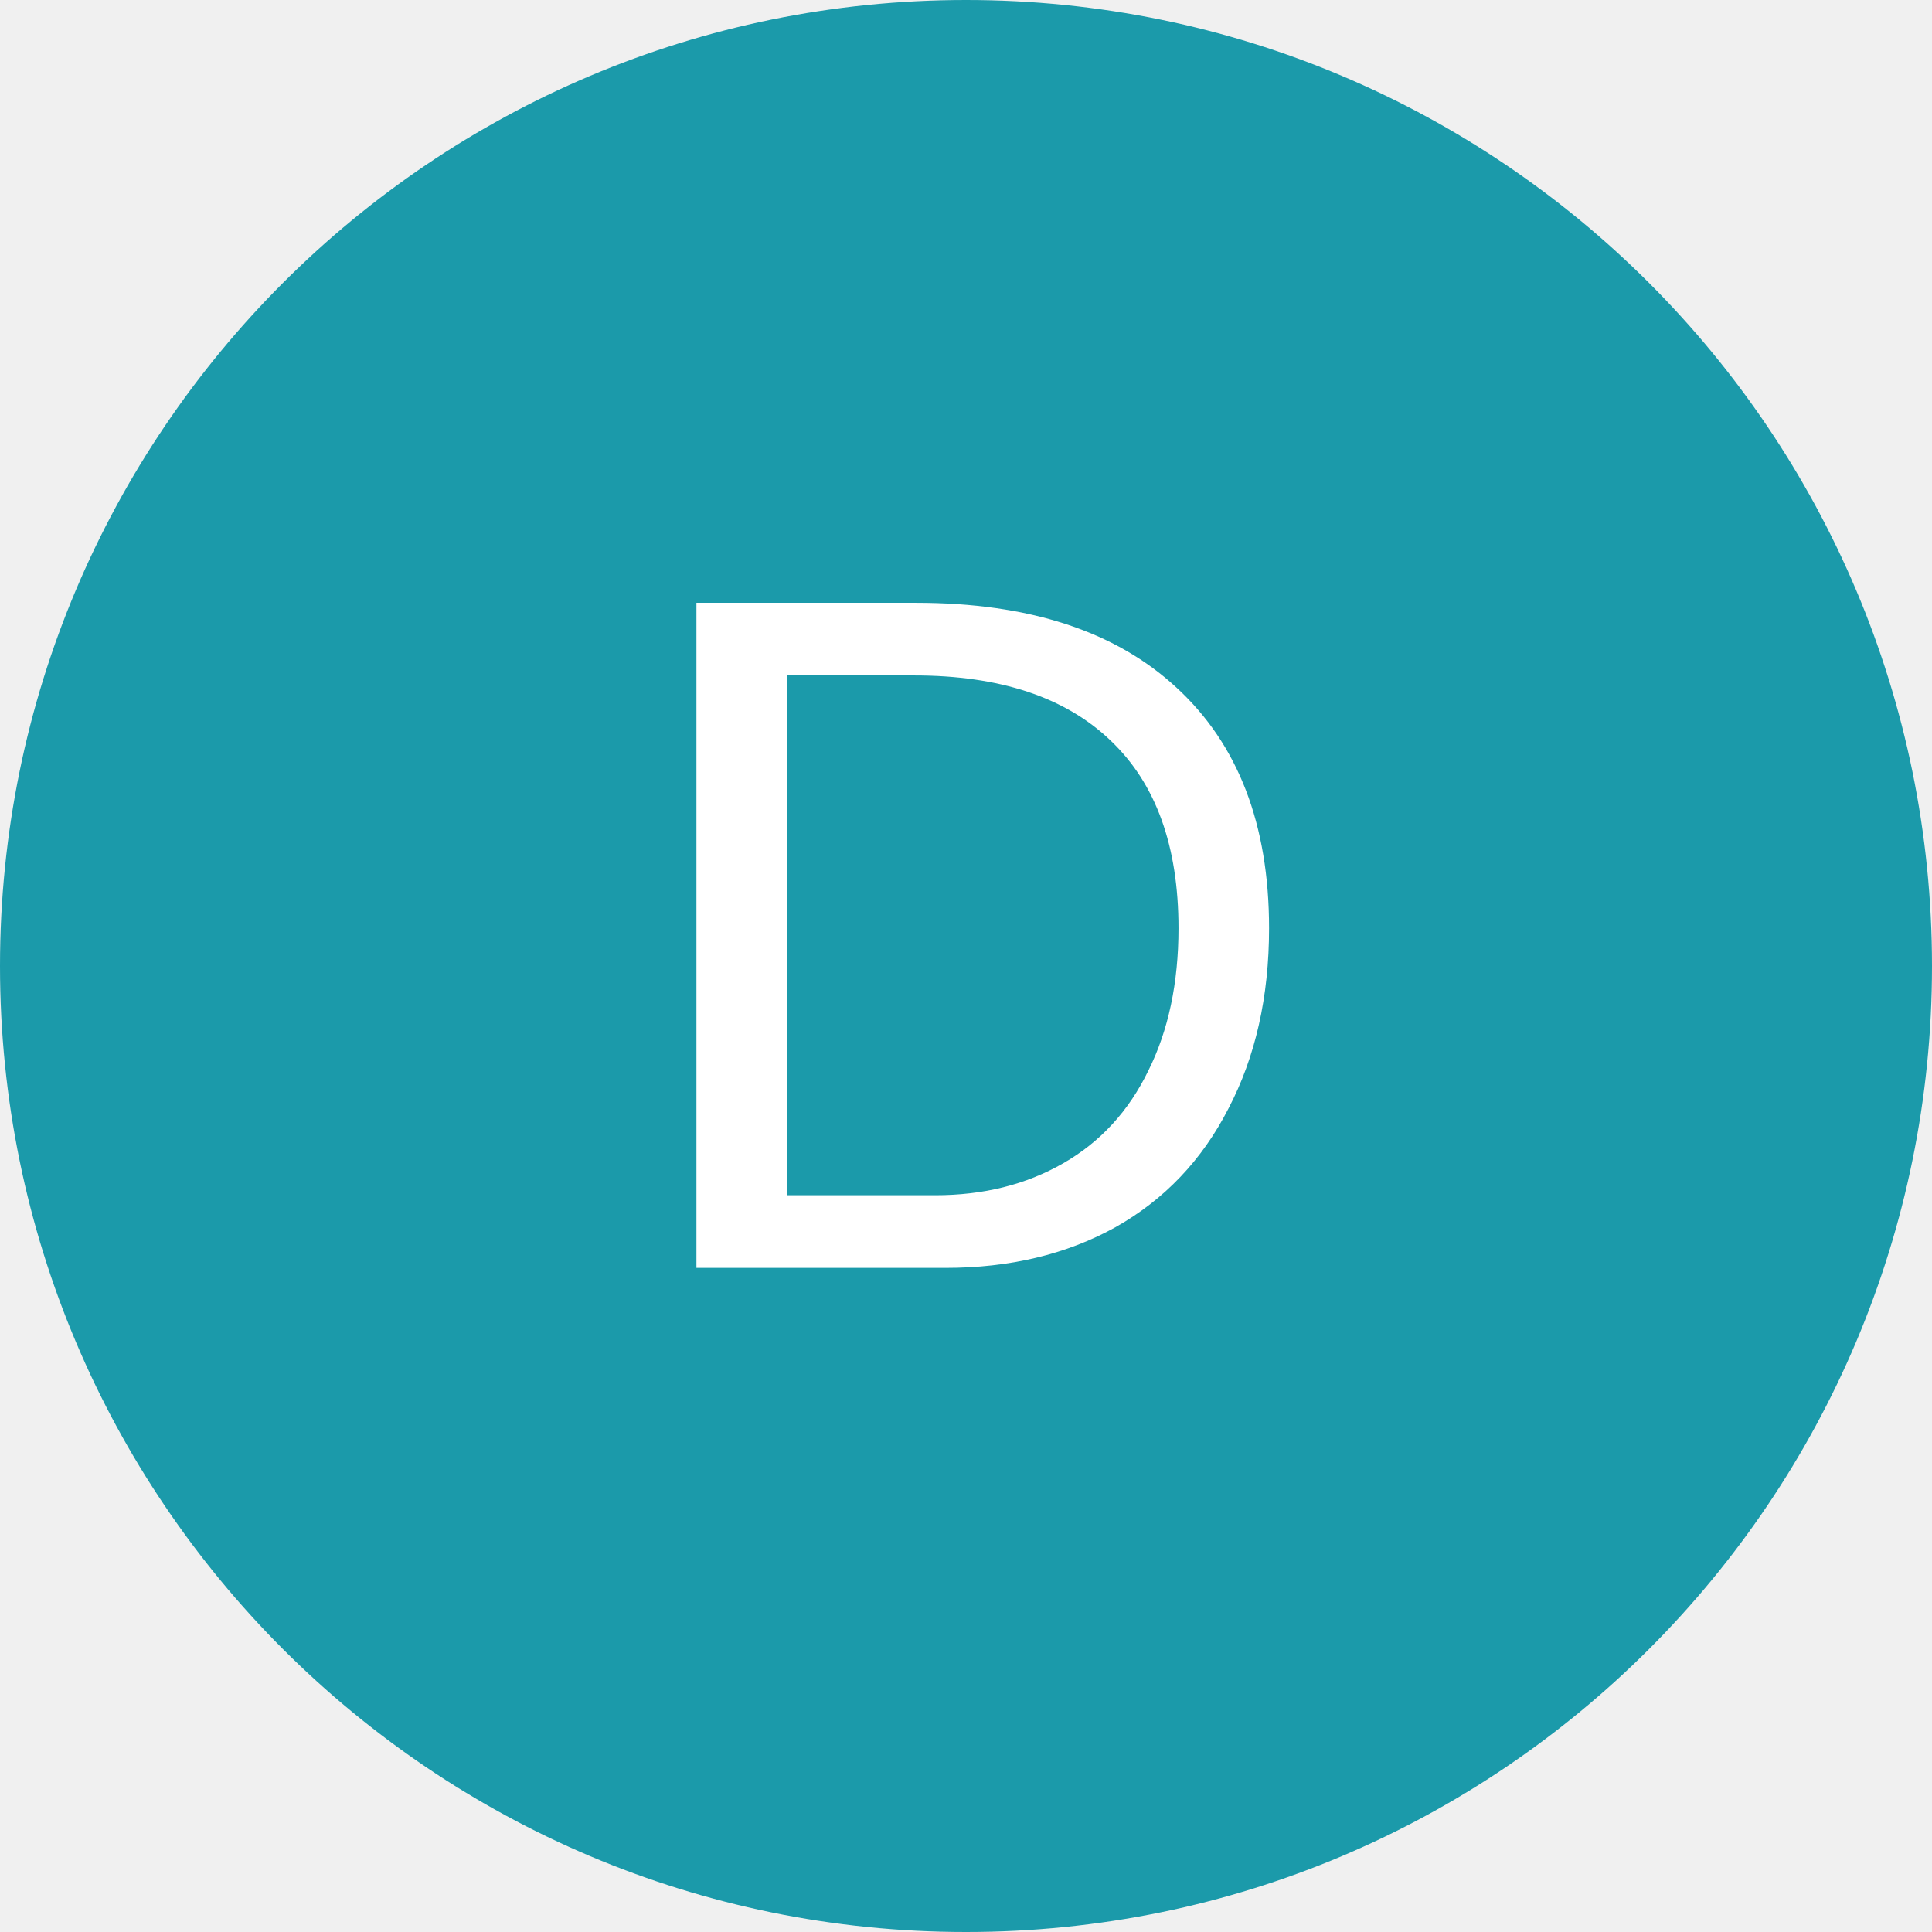
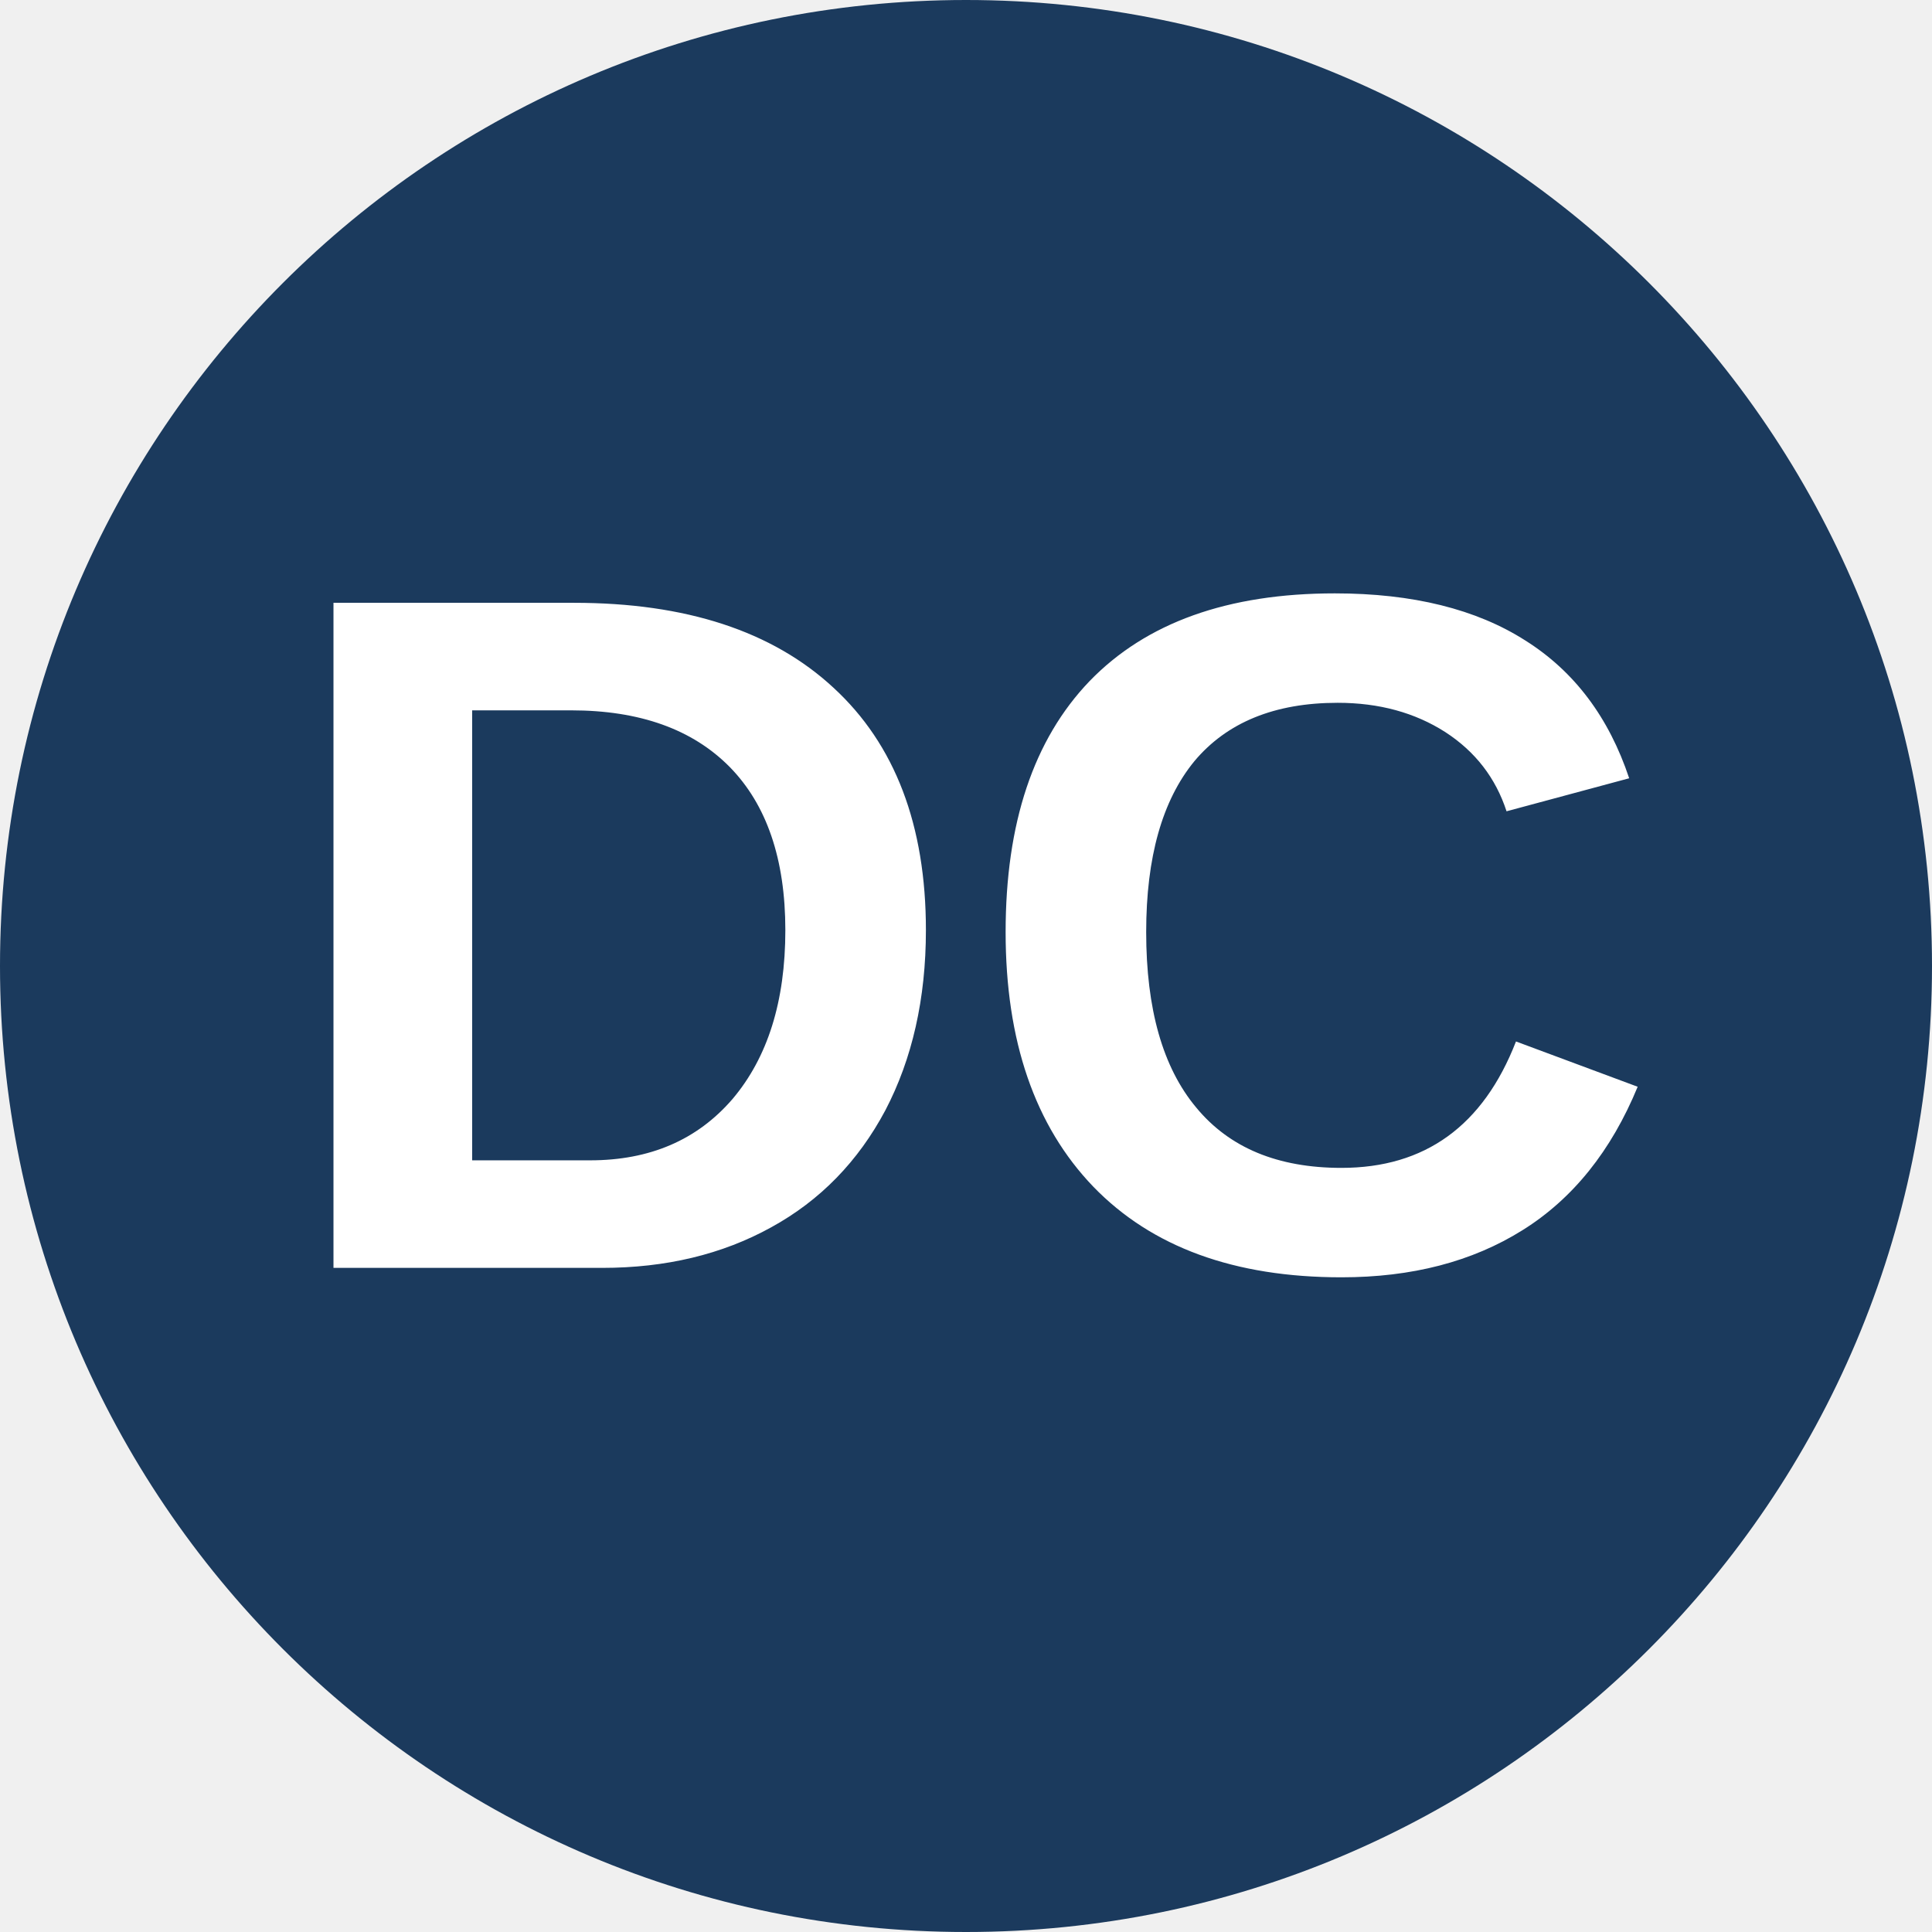
<svg xmlns="http://www.w3.org/2000/svg" viewBox="0 0 32 32" fill="none">
-   <circle cx="16" cy="16" r="16" fill="#1B9AAA" />
-   <text x="16" y="21" text-anchor="middle" font-size="16" font-family="Arial" fill="white">D</text>
+   <circle cx="16" cy="16" r="16" fill="#1B3A5D" />
+   <text x="16" y="21" text-anchor="middle" font-size="16" font-family="Arial" font-weight="bold" fill="white">DC</text>
</svg>
